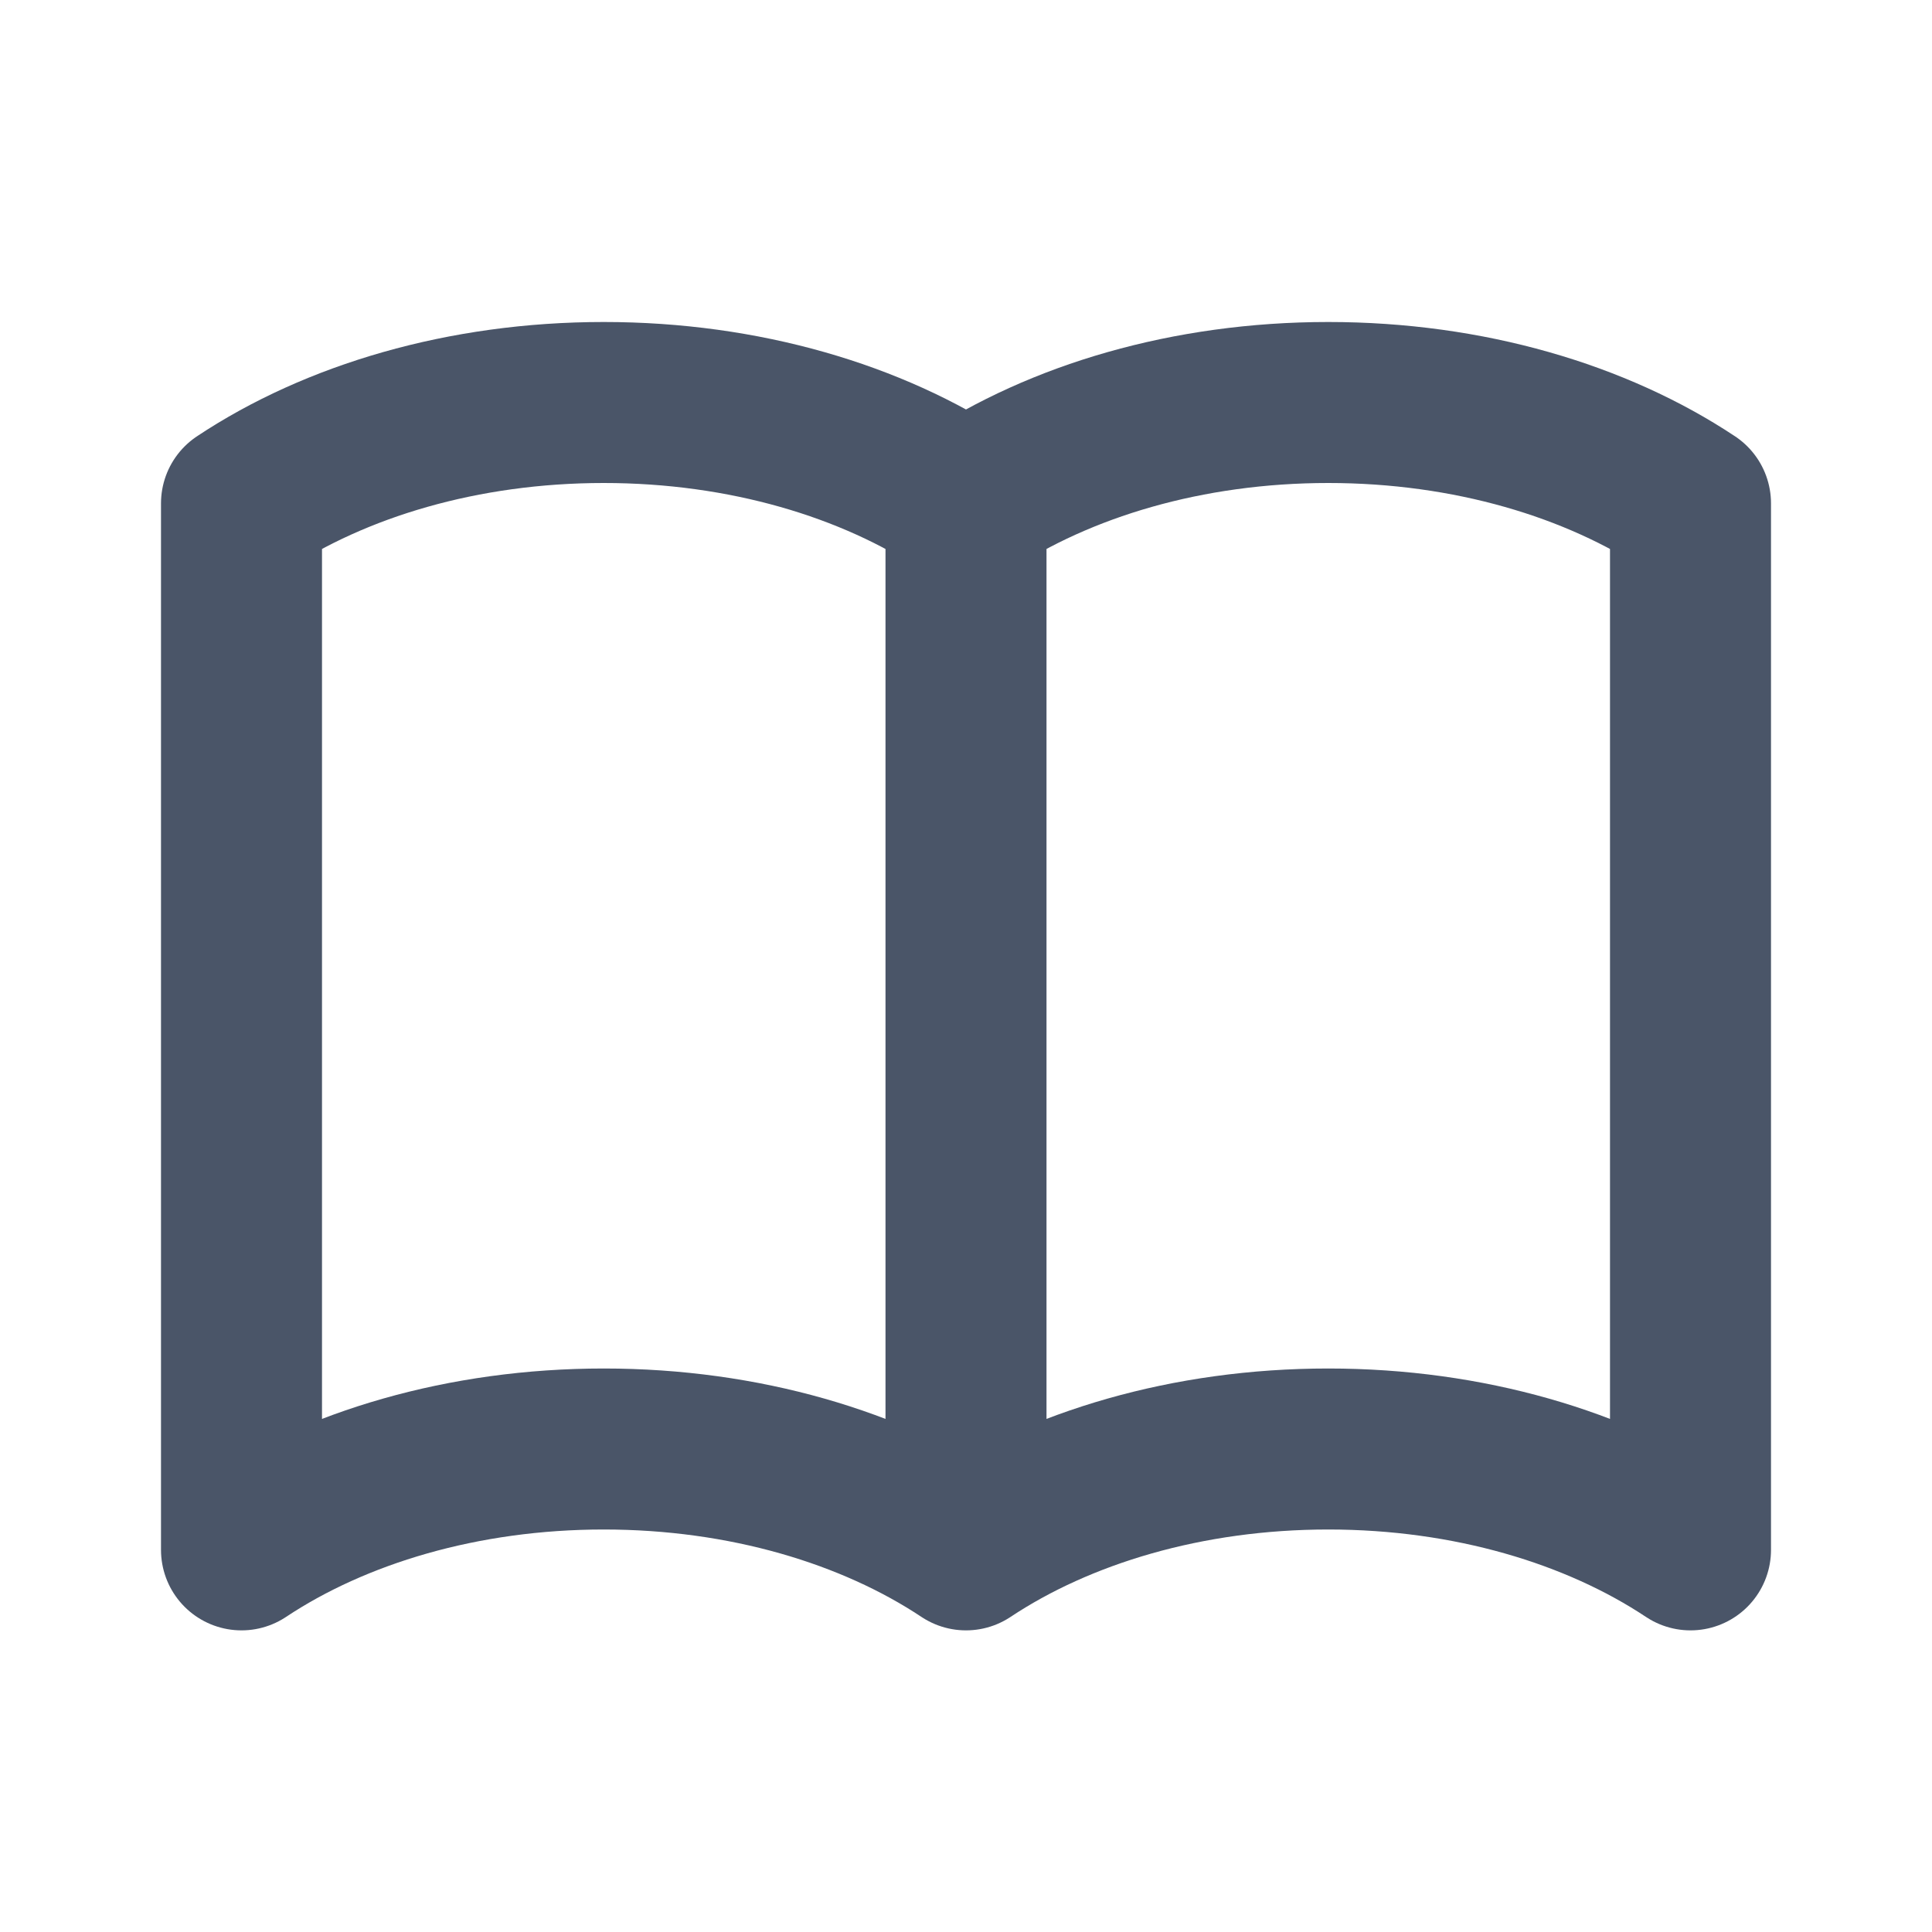
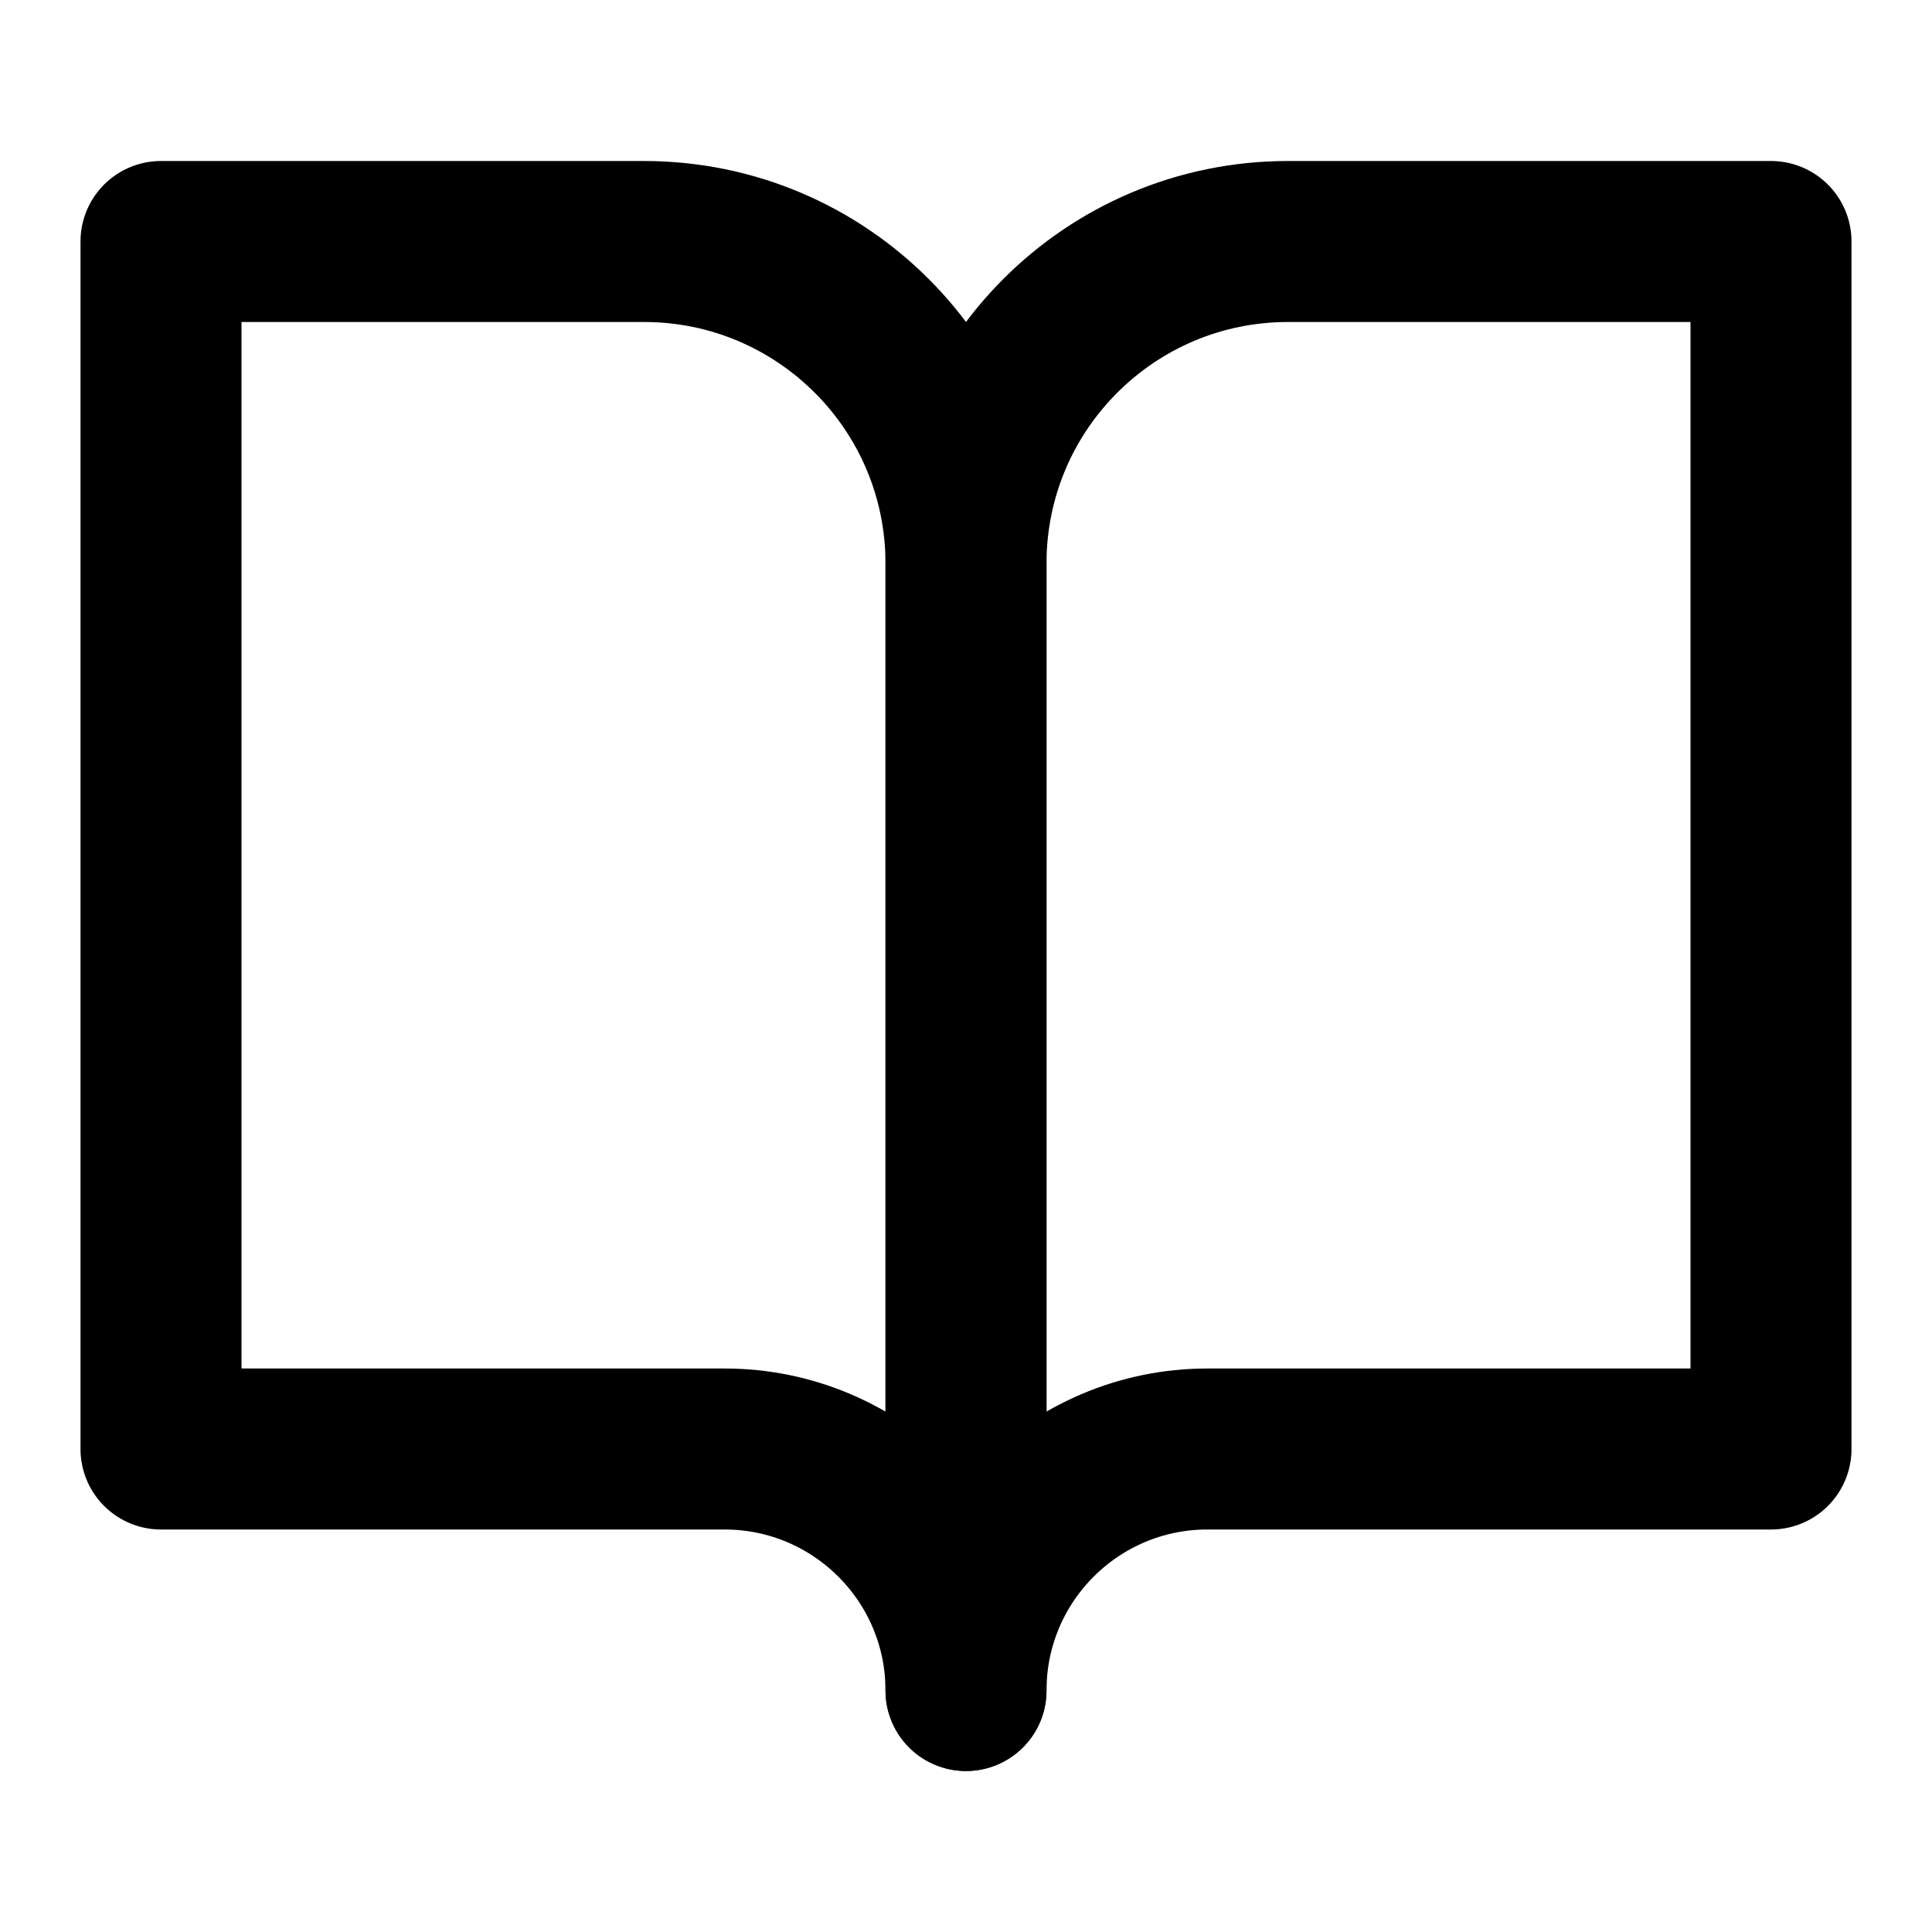
- <svg xmlns="http://www.w3.org/2000/svg" width="24" height="24" viewBox="0 0 24 24" fill="none">
-   <path d="M12 6.253V19.253M12 6.253C10.832 5.477 9.246 5 7.5 5C5.754 5 4.168 5.477 3 6.253V19.253C4.168 18.477 5.754 18 7.5 18C9.246 18 10.832 18.477 12 19.253M12 6.253C13.168 5.477 14.754 5 16.5 5C18.247 5 19.832 5.477 21 6.253V19.253C19.832 18.477 18.247 18 16.5 18C14.754 18 13.168 18.477 12 19.253" stroke="#4A5568" stroke-width="2" stroke-linecap="round" stroke-linejoin="round" />
+ <svg xmlns="http://www.w3.org/2000/svg" width="24" height="24" viewBox="0 0 24 24" fill="none" stroke="currentColor" stroke-width="2" stroke-linecap="round" stroke-linejoin="round" class="feather feather-book-open">
+   <path d="M2 3h6a4 4 0 0 1 4 4v14a3 3 0 0 0-3-3H2z" />
+   <path d="M22 3h-6a4 4 0 0 0-4 4v14a3 3 0 0 1 3-3h7z" />
</svg>
